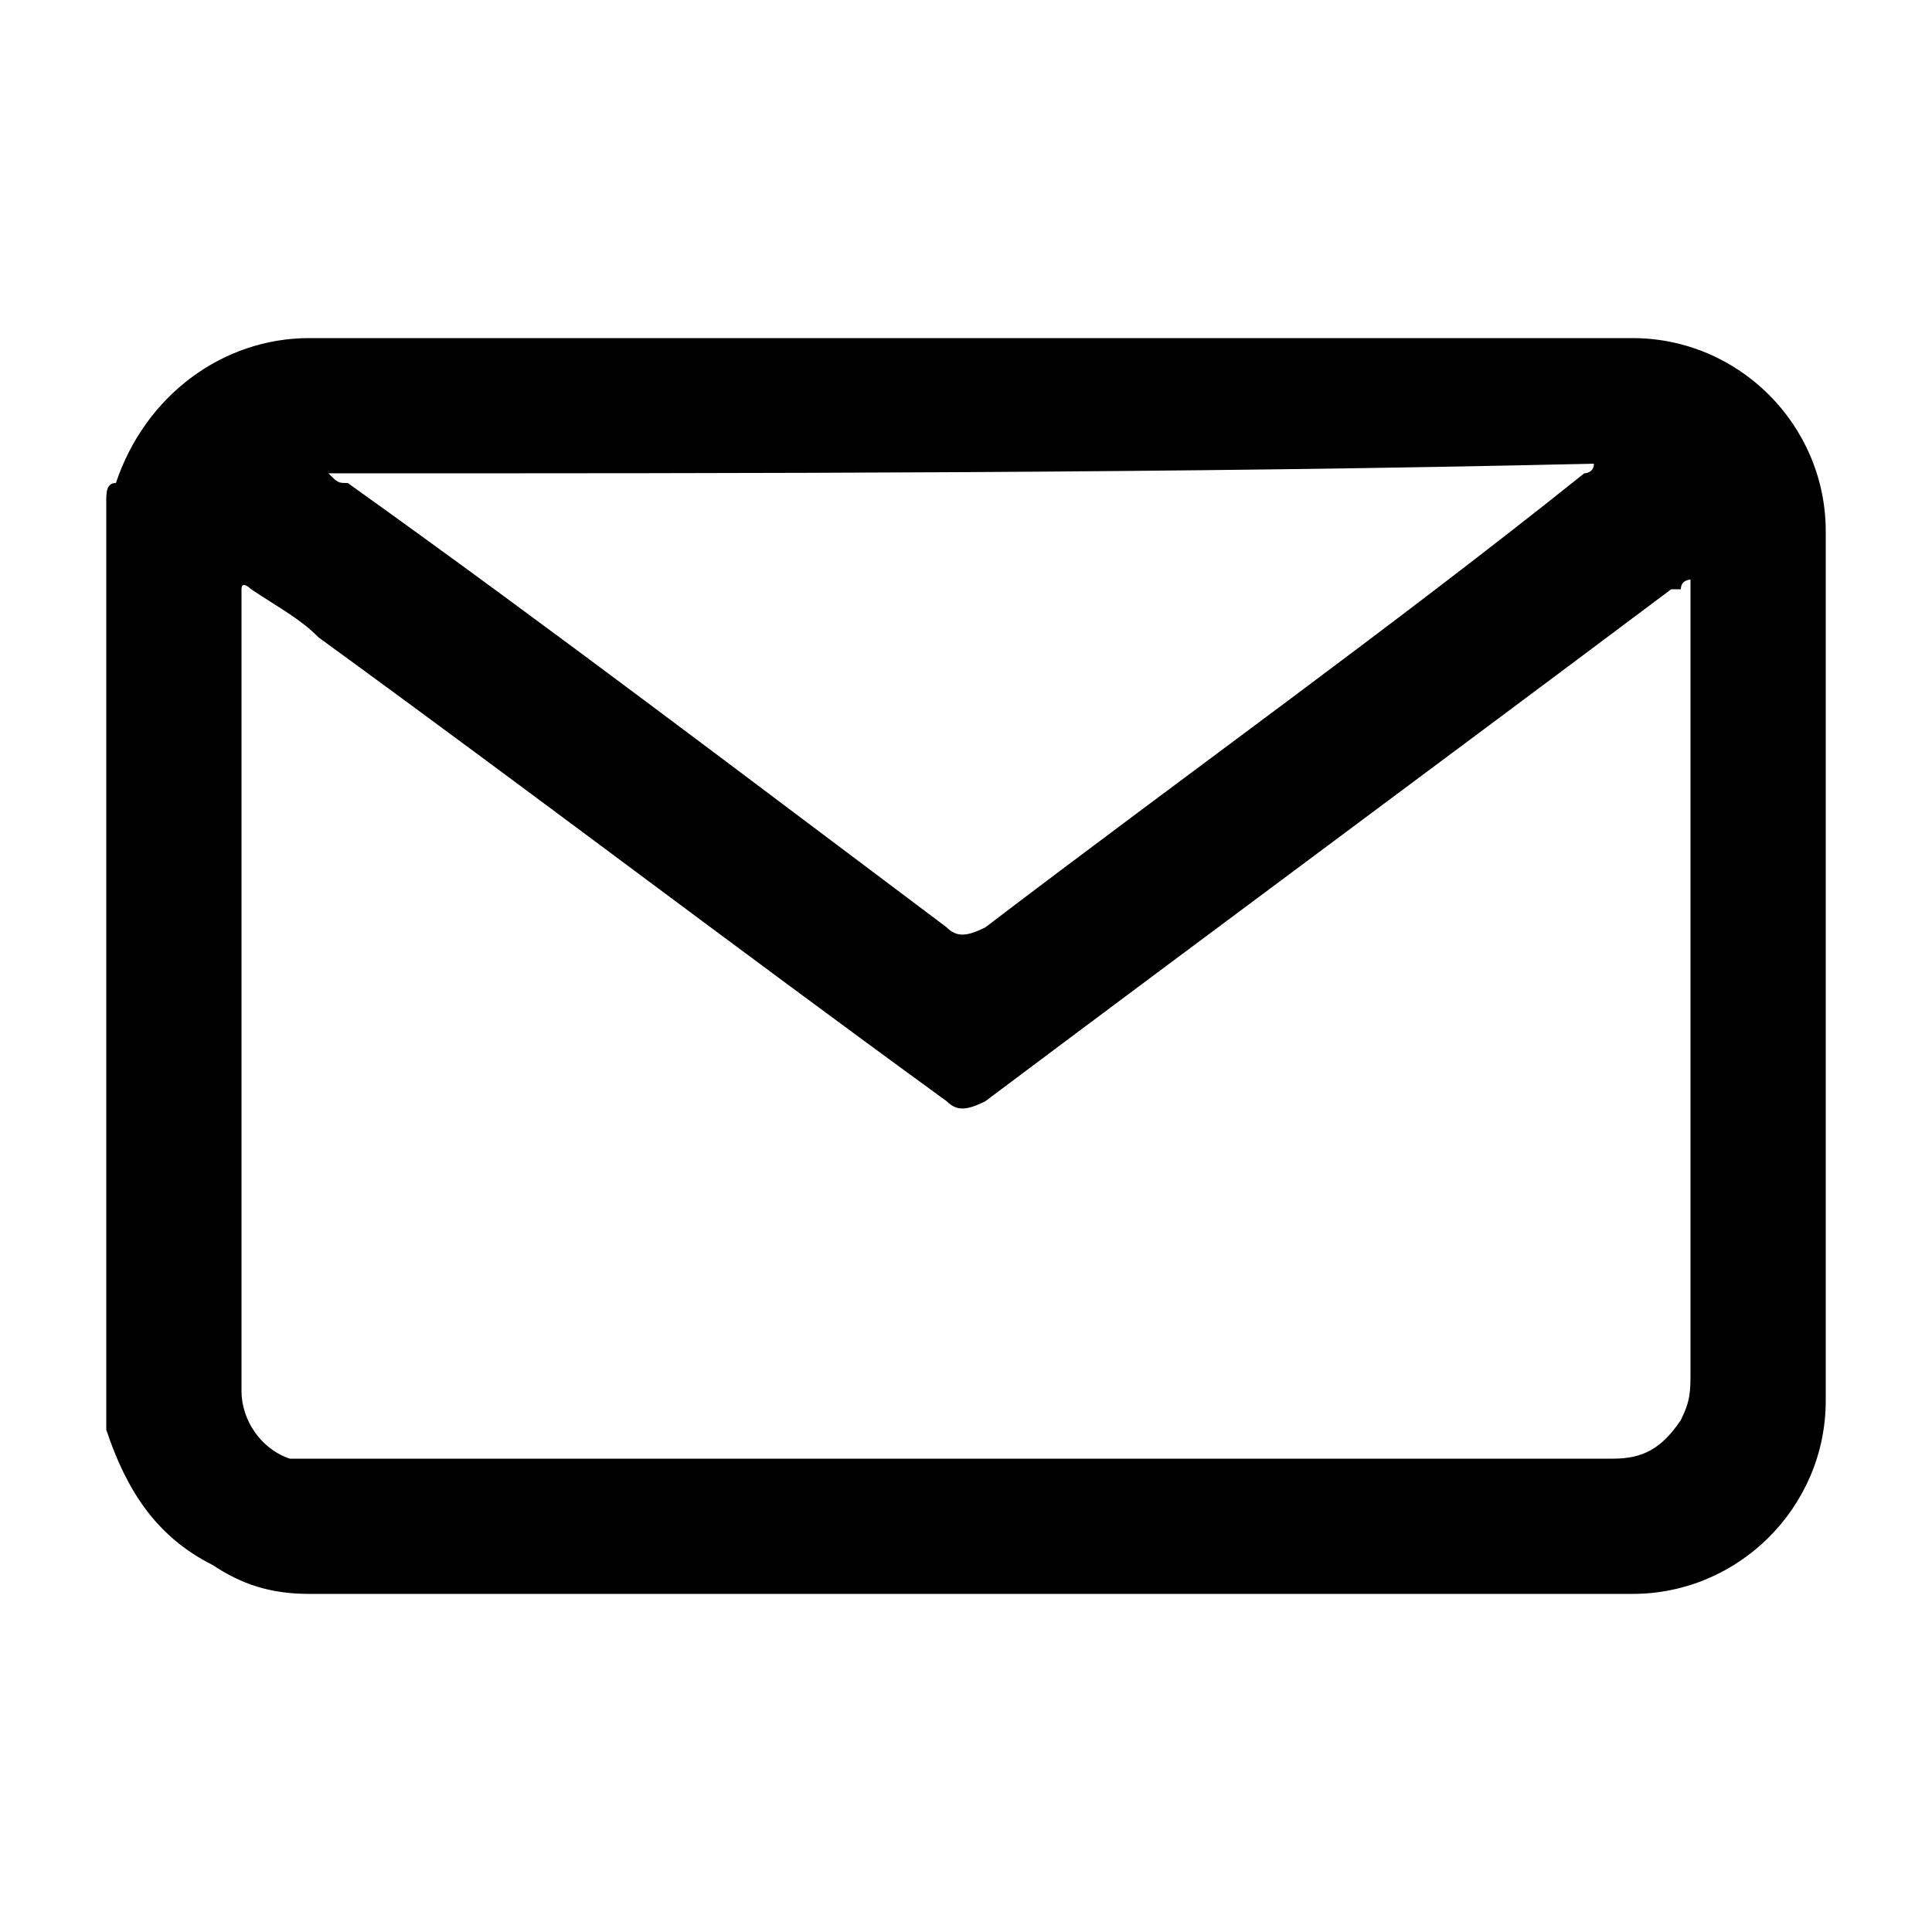
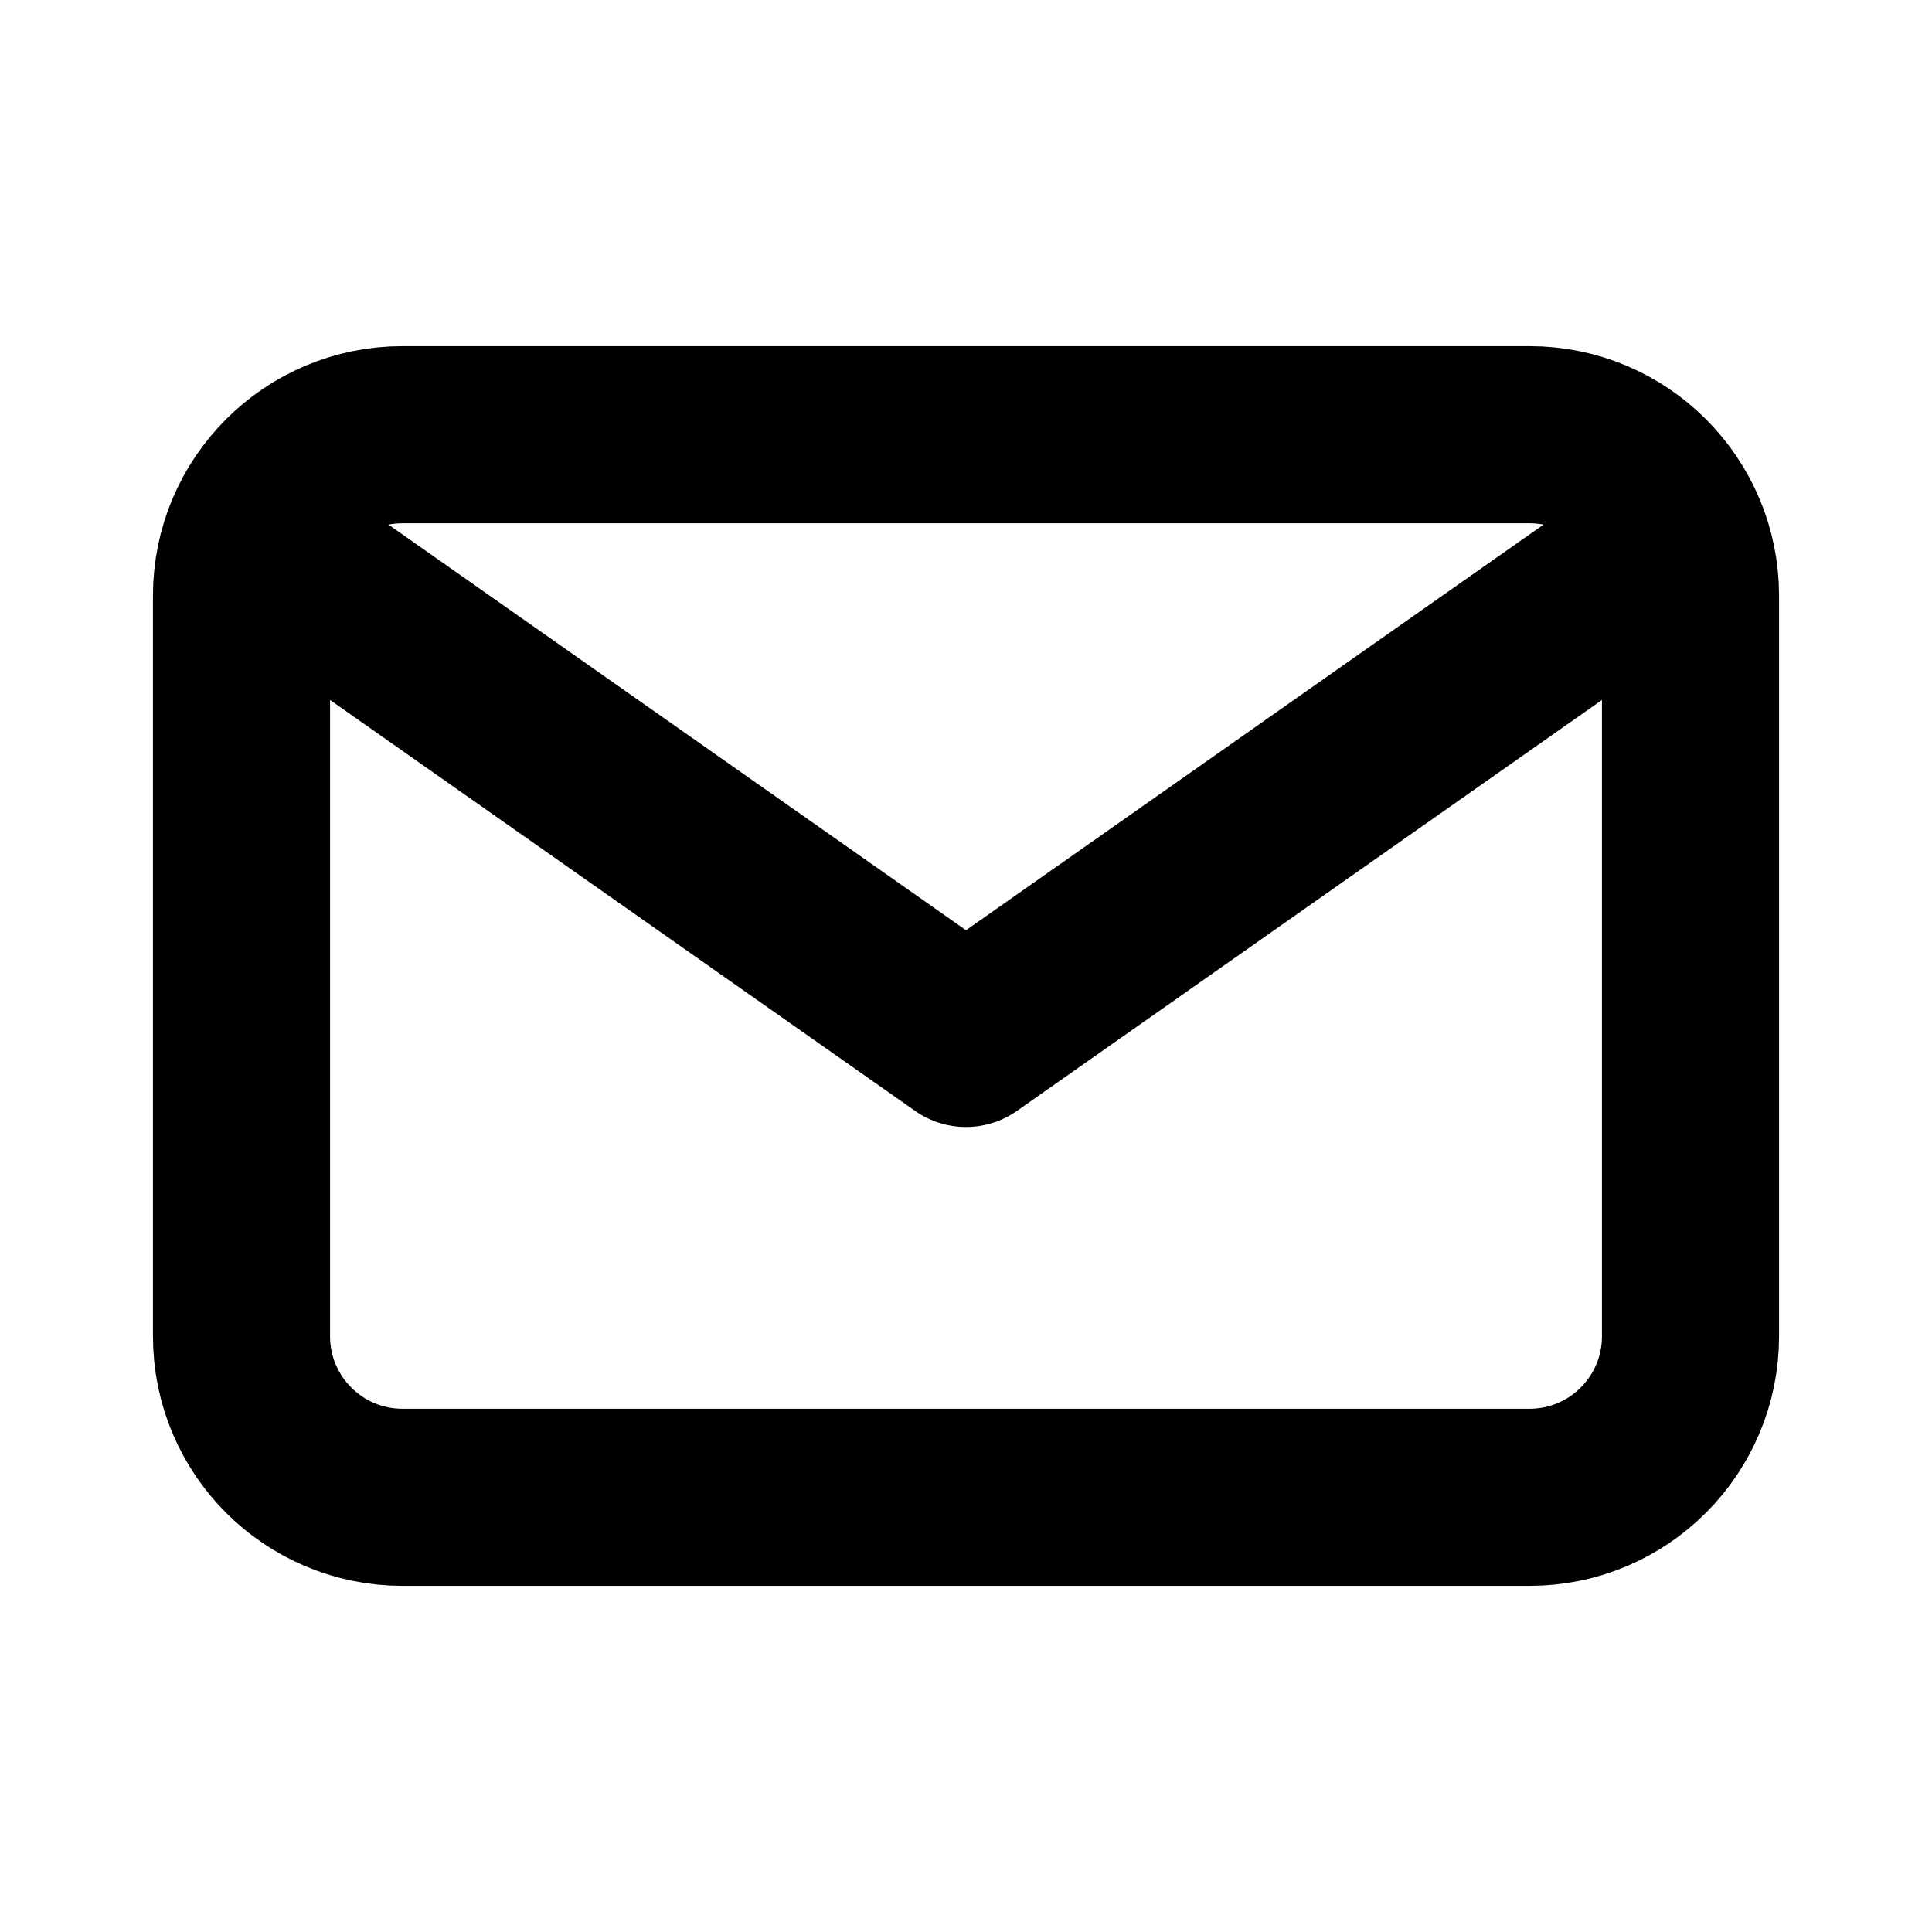
- <svg xmlns="http://www.w3.org/2000/svg" version="1.1" id="레이어_1" x="0px" y="0px" viewBox="0 0 20 20" style="enable-background:new 0 0 20 20;" xml:space="preserve">
-   <g>
-     <path d="M1.1,14.8c0-3.2,0-6.4,0-9.6c0-0.1,0-0.2,0.1-0.2c0.3-0.9,1.1-1.5,2-1.5c4.6,0,9.1,0,13.7,0c1.1,0,2,0.9,2,2c0,3,0,6,0,9   c0,1.1-0.9,2-2,2c-4.6,0-9.1,0-13.7,0c-0.4,0-0.7-0.1-1-0.3C1.6,15.9,1.3,15.4,1.1,14.8z M10,15.1c1.4,0,2.8,0,4.2,0   c0.8,0,1.7,0,2.5,0c0.3,0,0.5-0.1,0.7-0.4c0.1-0.2,0.1-0.3,0.1-0.5c0-1.9,0-3.9,0-5.8c0-0.8,0-1.5,0-2.3c0,0,0-0.1,0-0.1   c0,0-0.1,0-0.1,0.1c0,0,0,0-0.1,0c-2.4,1.8-4.7,3.5-7.1,5.3c-0.2,0.1-0.3,0.1-0.4,0C7.6,9.8,5.5,8.2,3.3,6.6   C3.1,6.4,2.9,6.3,2.6,6.1c0,0-0.1-0.1-0.1,0c0,0,0,0.1,0,0.1c0,0,0,0.1,0,0.1c0,2.6,0,5.3,0,7.9c0,0.1,0,0.1,0,0.2   c0,0.3,0.2,0.6,0.5,0.7c0.1,0,0.3,0,0.4,0C5.6,15.1,7.8,15.1,10,15.1z M3.4,4.9C3.5,5,3.5,5,3.6,5c2.1,1.5,4.2,3.1,6.2,4.6   c0.1,0.1,0.2,0.1,0.4,0c2.1-1.6,4.2-3.1,6.2-4.7c0,0,0.1,0,0.1-0.1C12.2,4.9,7.8,4.9,3.4,4.9z" />
-   </g>
+ <svg xmlns="http://www.w3.org/2000/svg" viewBox="0 0 24 24" fill="none" stroke="#000" stroke-width="2.2" stroke-linecap="round" stroke-linejoin="round">
+   <rect x="3" y="5.4" width="18" height="13.2" rx="2" />
+   <path d="m3.6 7 8.4 5.9L20.4 7" />
</svg>
